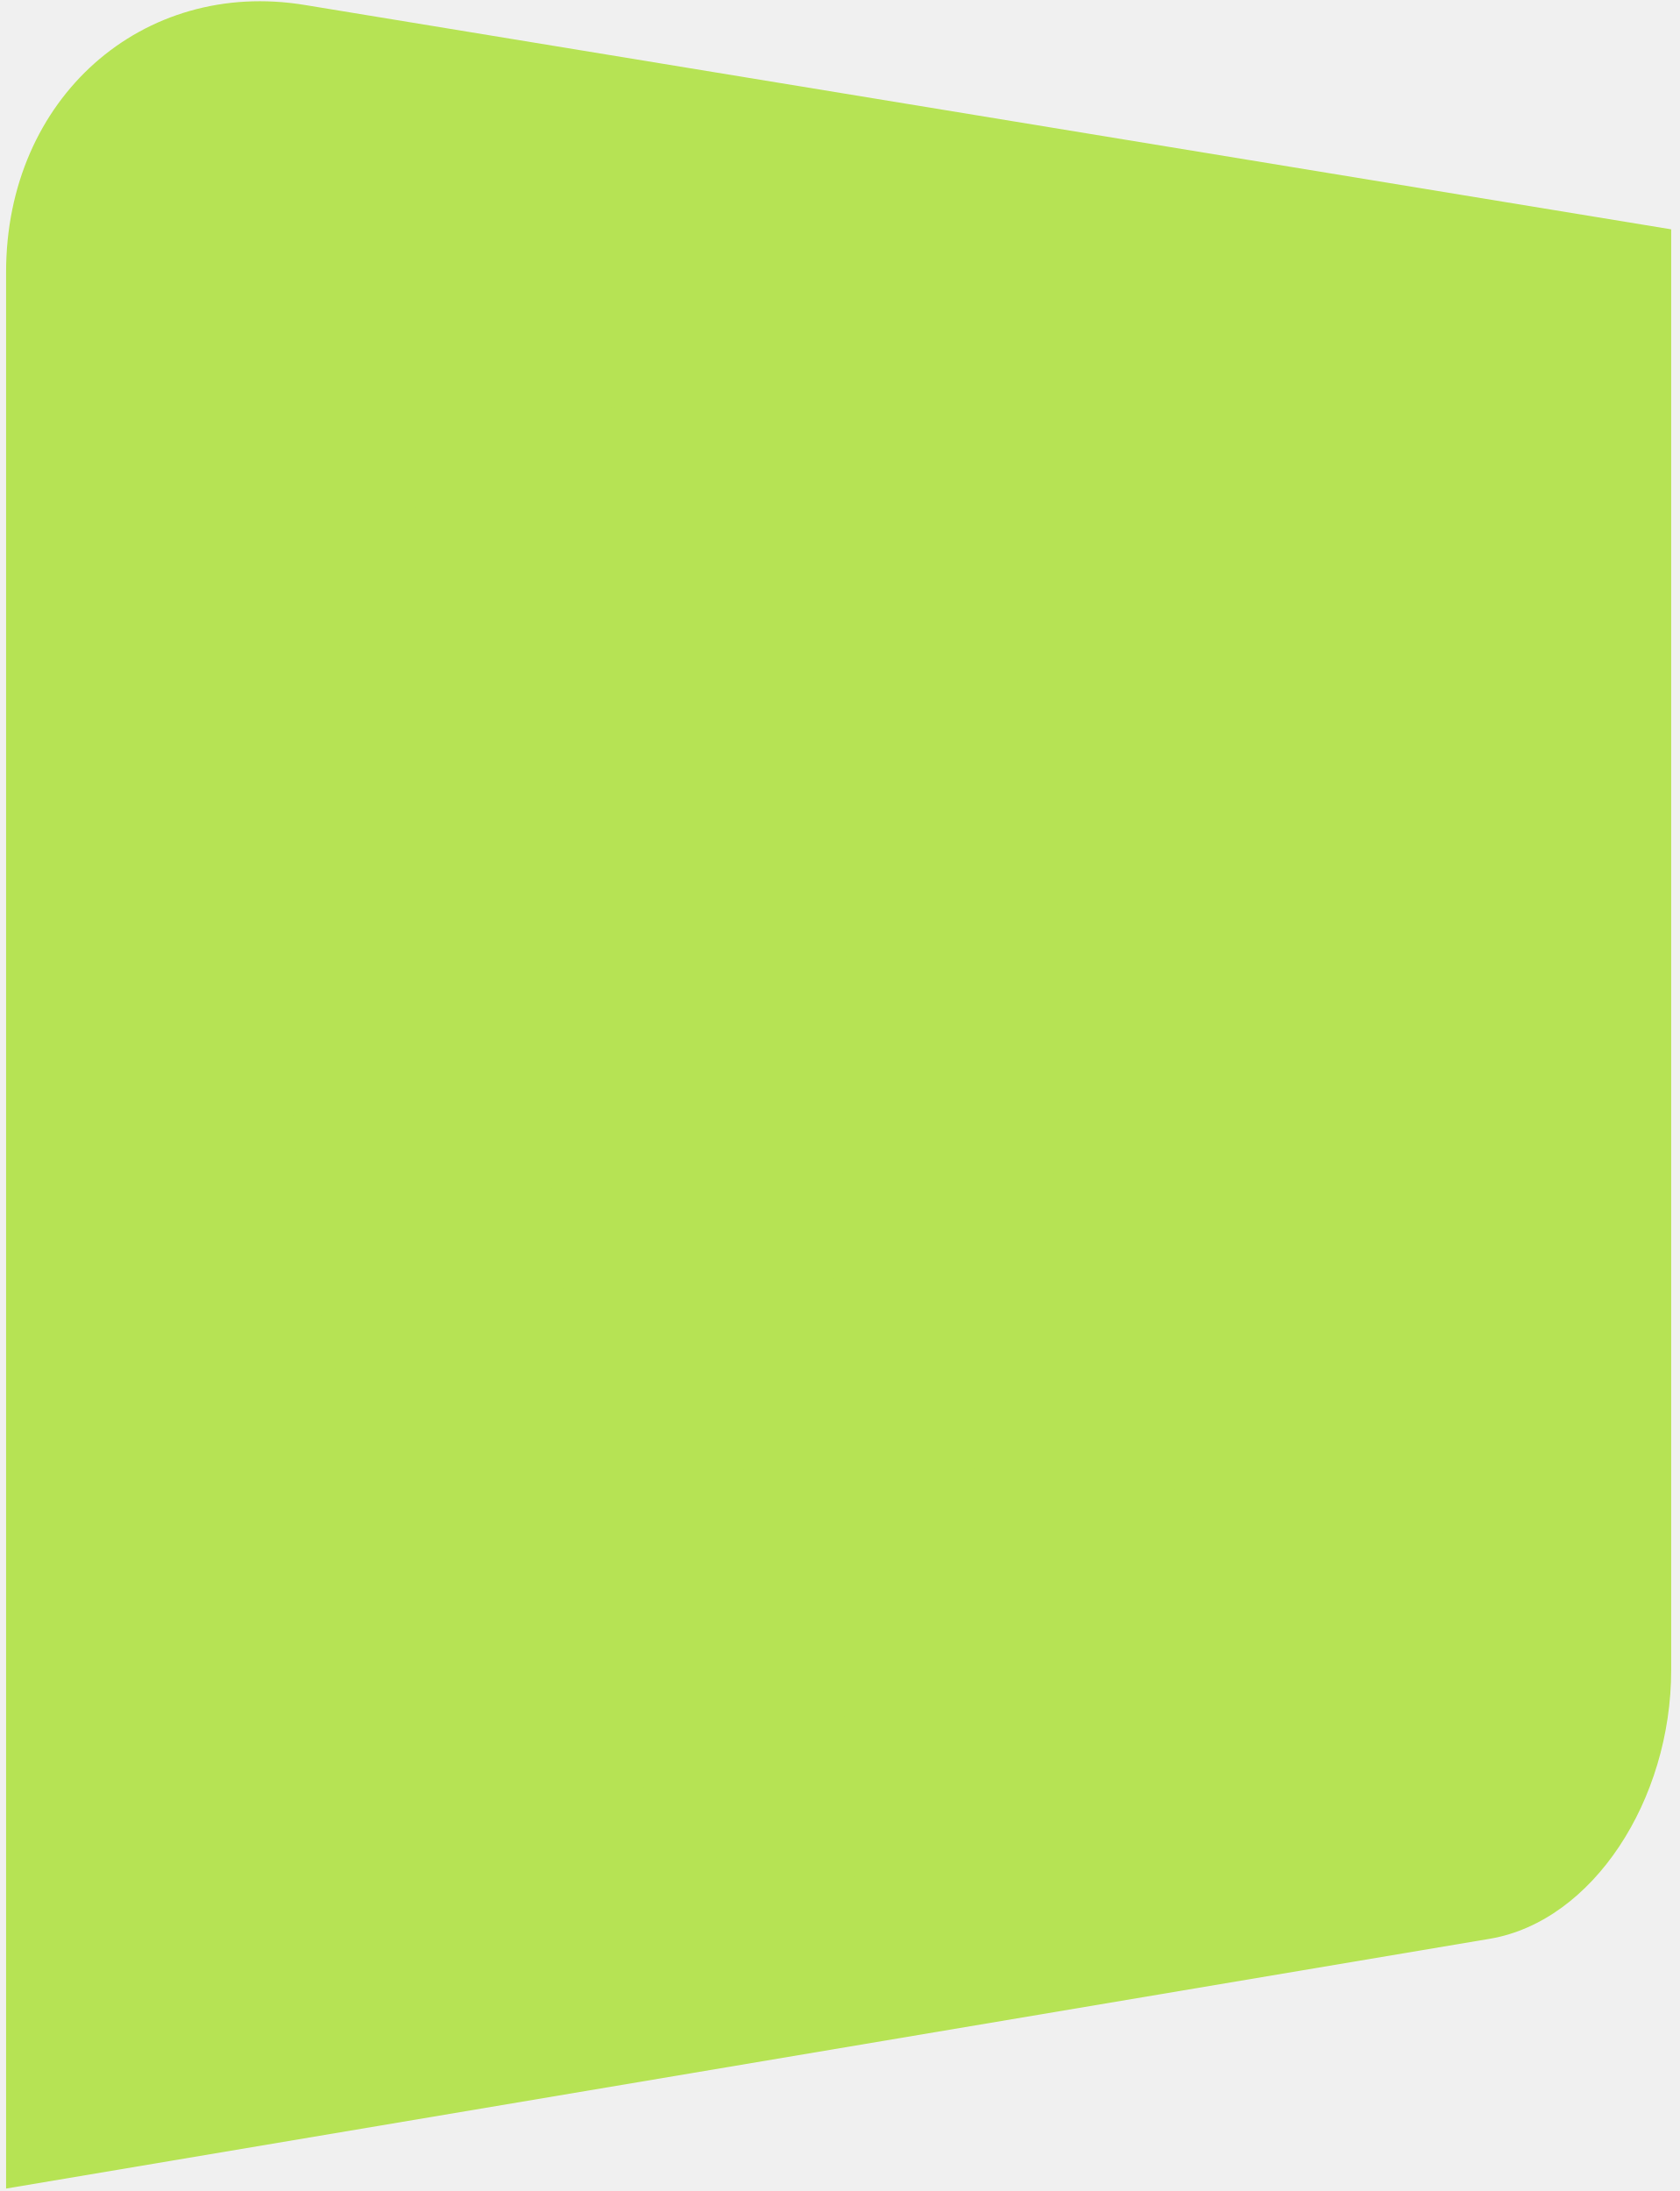
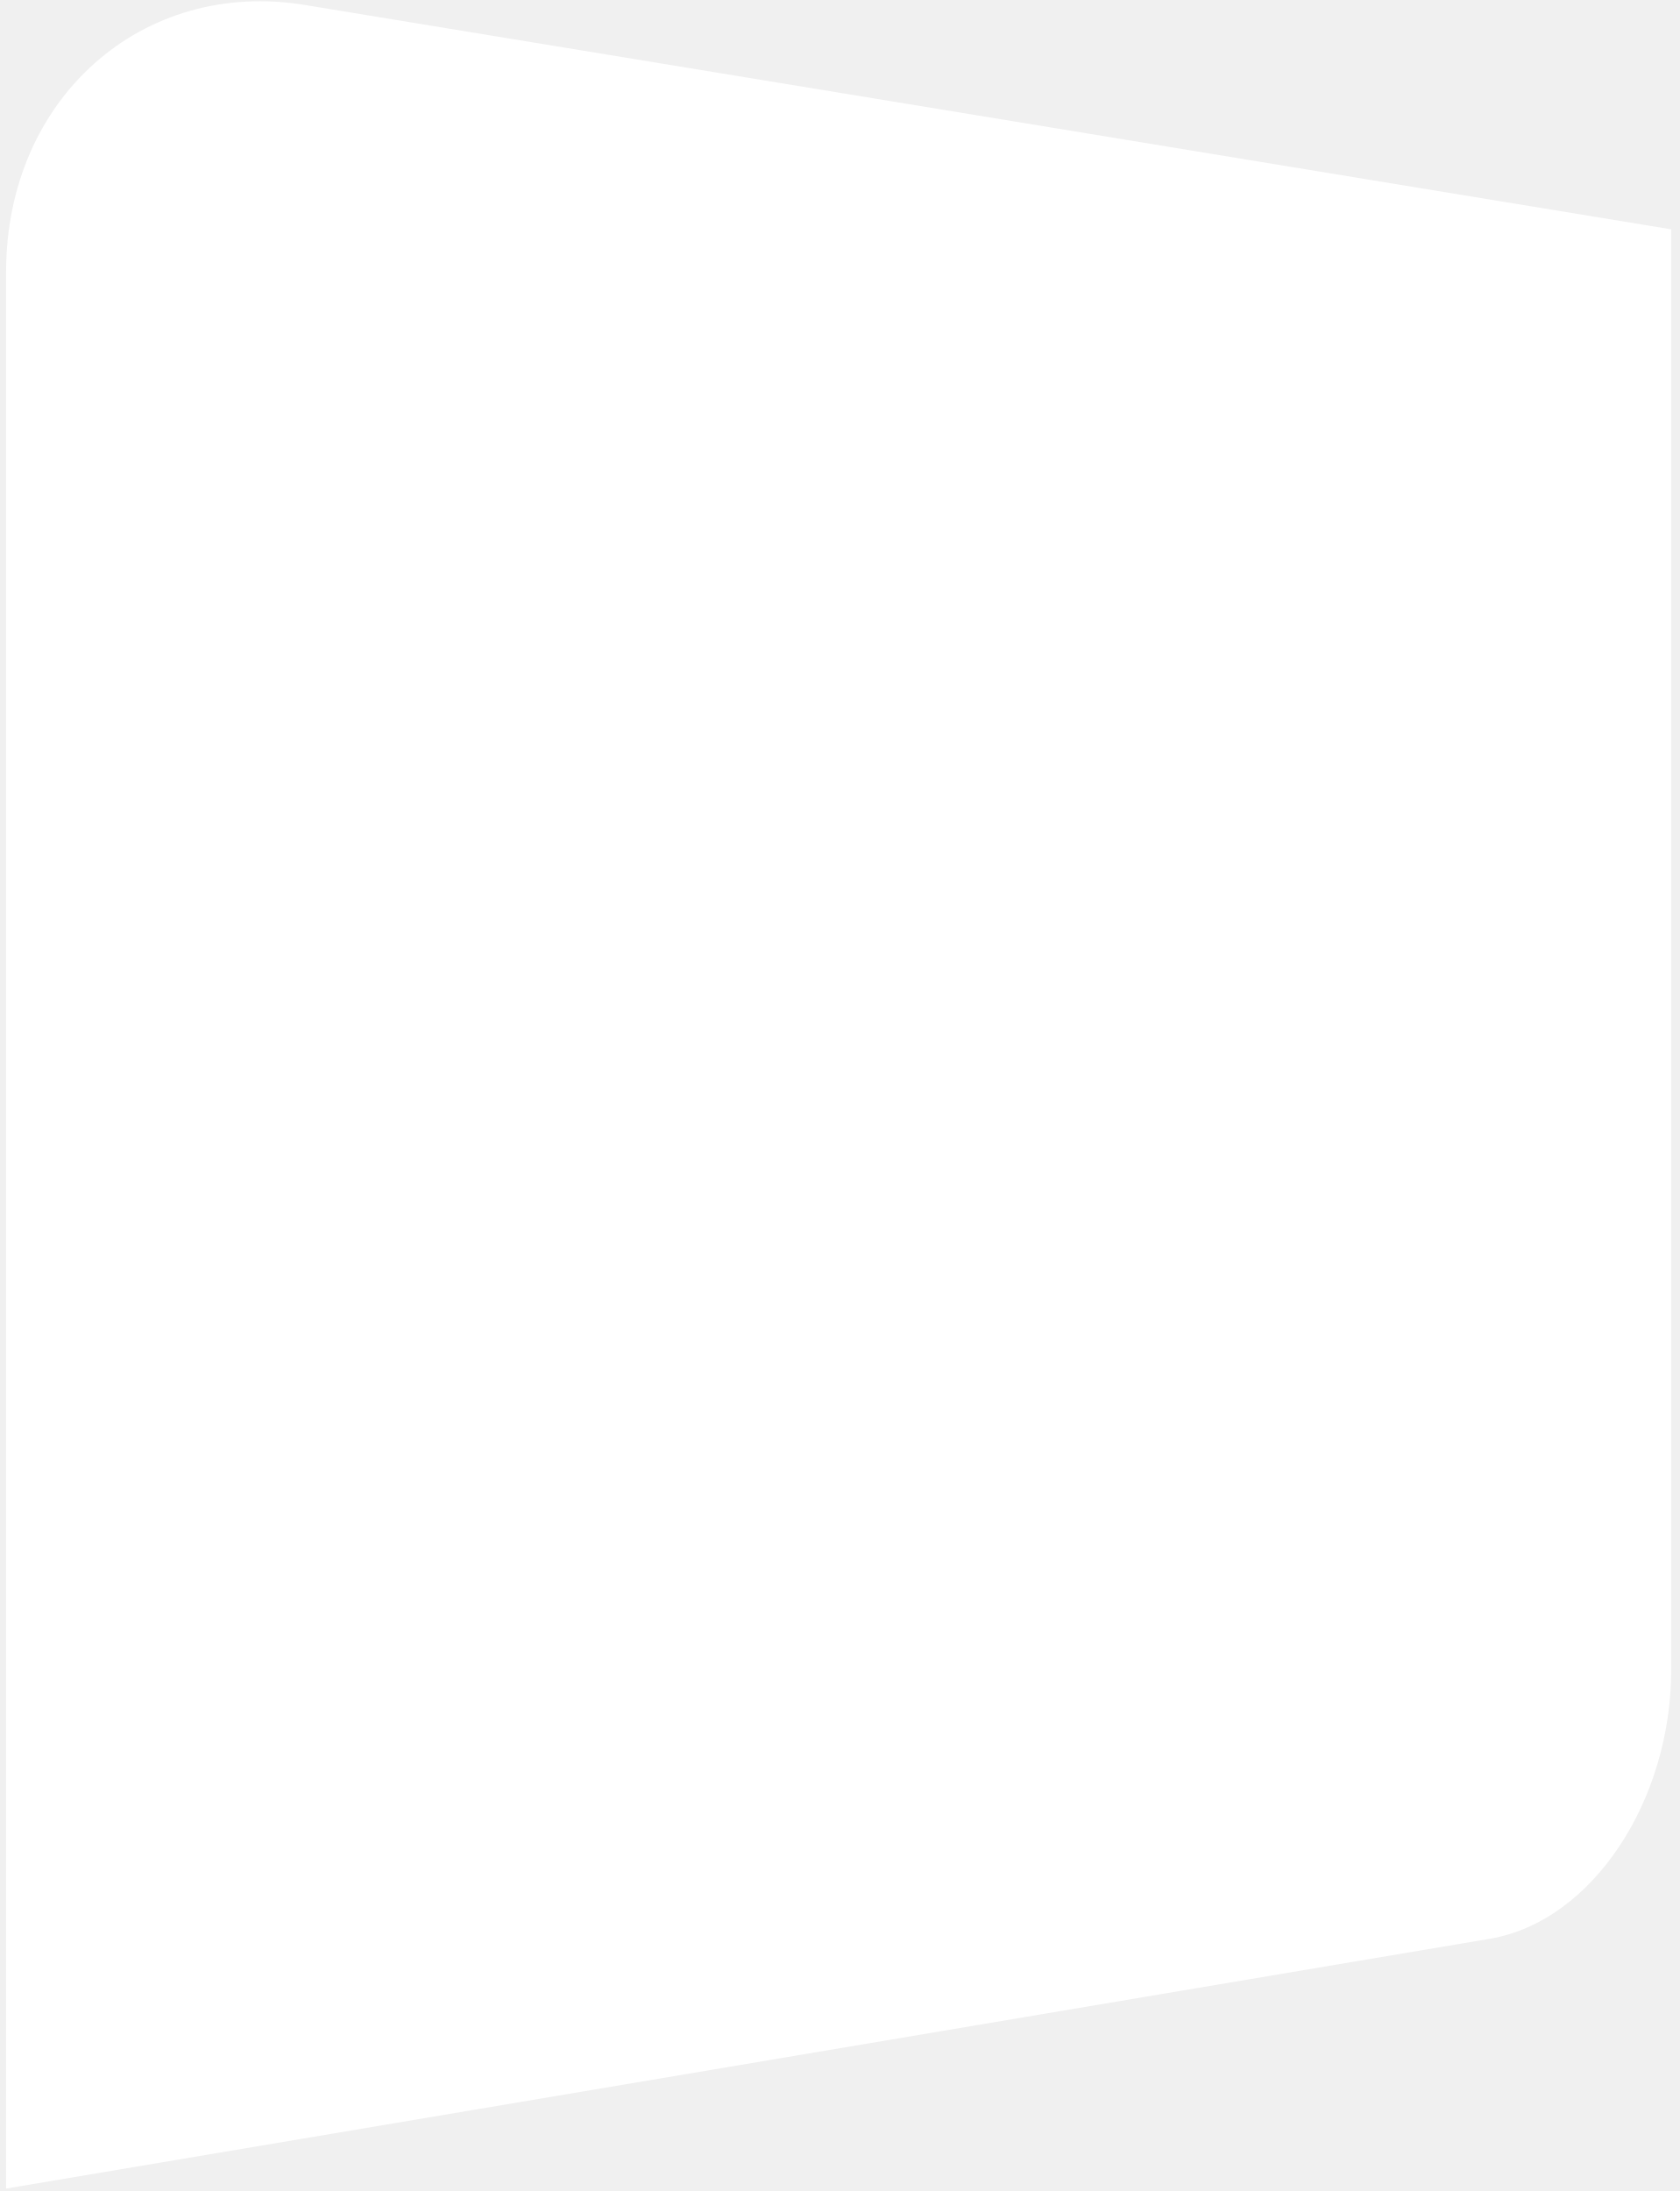
<svg xmlns="http://www.w3.org/2000/svg" version="1.1" id="Layer_1" x="0px" y="0px" width="1380px" height="1800px" viewBox="0 0 1380 1800" style="enable-background:new 0 0 1380 1800;" xml:space="preserve">
  <style type="text/css">
- 	.st0{fill:#B6E354;}
- 	.st1{fill:#B6E354;}
+ 	.st0{fill:#FFFFFF;}
+ 	.st1{fill:#FFFFFF;}
	.st2{fill:none;}
</style>
  <g>
    <path class="st0" d="M250.5,4.1C117.3-17.9,5,80.4,5,223.6V1798l1219.5-205.3c84.1-14.6,148.5-113.7,148.5-220.8V188.4L250.5,4.1z" />
    <path class="st1" d="M1144,1166.6c-14.3,0-23.3-4.5-30.2-13.6c-7.7-10-9.8-32.2-9.8-66.7V689.4l103,5.1V585.9l-103-7.9V404.9   l-100.3-10.6l-40.9,173.9l-65-4.7v116.4l45.8,2.4v439.9c0,57.6,14.6,99.6,38,125.7c20,22.6,50.9,33.7,89.2,33.7   c5.7,0,11.8-0.3,17.9-0.8c42.4-3.6,83.9-15.1,129.6-34.4v-99.8c-22.9,11.8-49,18.5-70.8,19.8   C1146.2,1166.6,1145.4,1166.6,1144,1166.6" />
    <path class="st1" d="M819.7,1167.3c-35.3,83.1-89,137.6-162.6,162.8c7.4,38.1,18.6,63.7,33.6,77.3c11.6,10.4,29.4,15.6,53.3,15.6   c6.9,0,14.3-0.5,22.2-1.3V1534l-51.1,6.7c-15.1,2-29.3,2.9-42.8,2.9c-44.7,0-80.9-10.9-108.1-32.8c-36-28.9-62.6-84.7-79.6-167.3   c-78.3-16.7-139.3-66.4-181.5-149.9c-42.9-84.8-64.7-208.9-64.7-371.2c0-175,29.9-304.2,88.6-386.1   c49.6-69.1,118.8-103.1,205.8-103.1c13.9,0,28.3,0.9,43.2,2.6c102.4,11.8,176.6,60.1,224.9,143.8c47.4,81.9,70.7,199.3,70.7,353.4   C871.5,974.2,854.3,1085.3,819.7,1167.3z M665.7,1135.2c20.2-51.8,30.1-153.5,30.1-305.1c0-136.1-9.8-229.7-29.9-281.1   c-20-51.6-50-79.5-90.1-83c-3.1-0.3-6.1-0.4-9.1-0.4c-37.2,0-65.8,21.7-85.7,65.3c-21.6,47.5-32.5,146-32.5,295   c0,144,10.6,246.2,32,306.2c20.2,57.1,50.4,85.5,90,85.5c1.8,0,3.5-0.1,5.3-0.2C615.5,1214.9,645.4,1187.5,665.7,1135.2" />
  </g>
  <rect class="st2" width="1380" height="1800" />
</svg>
